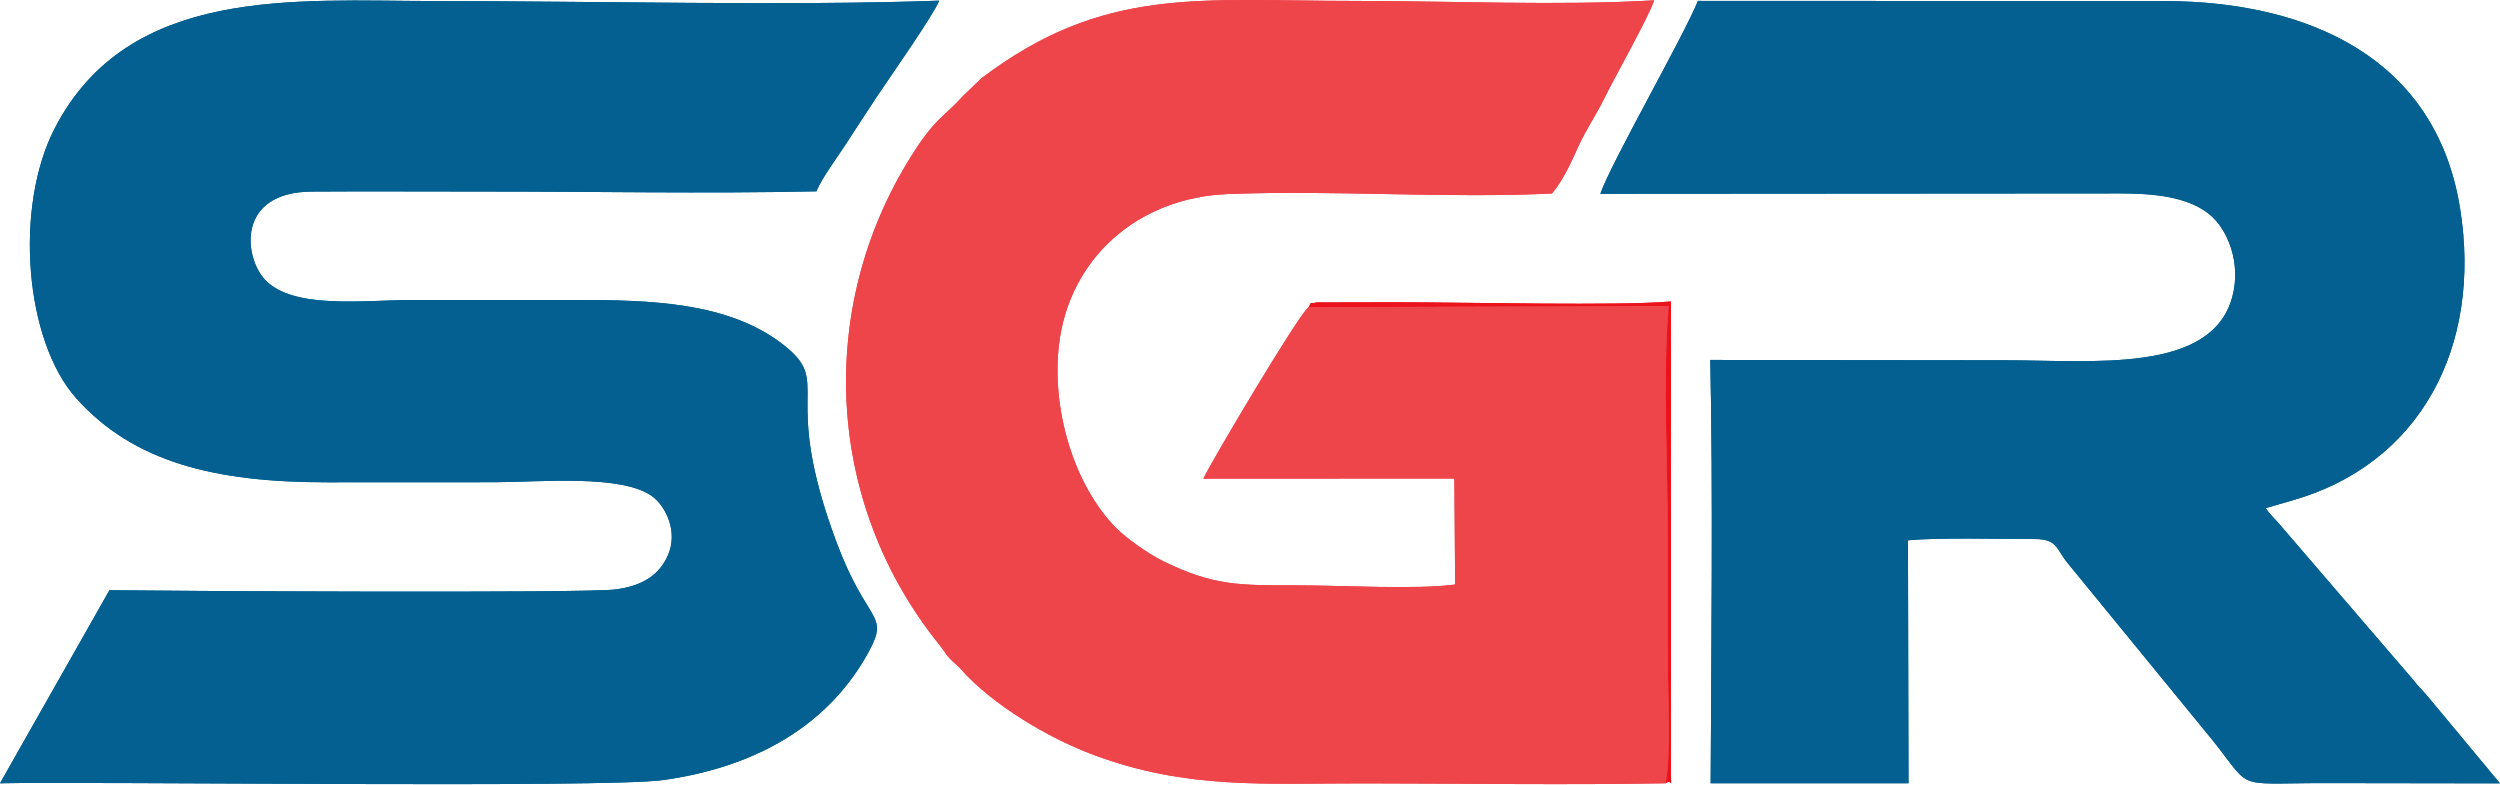
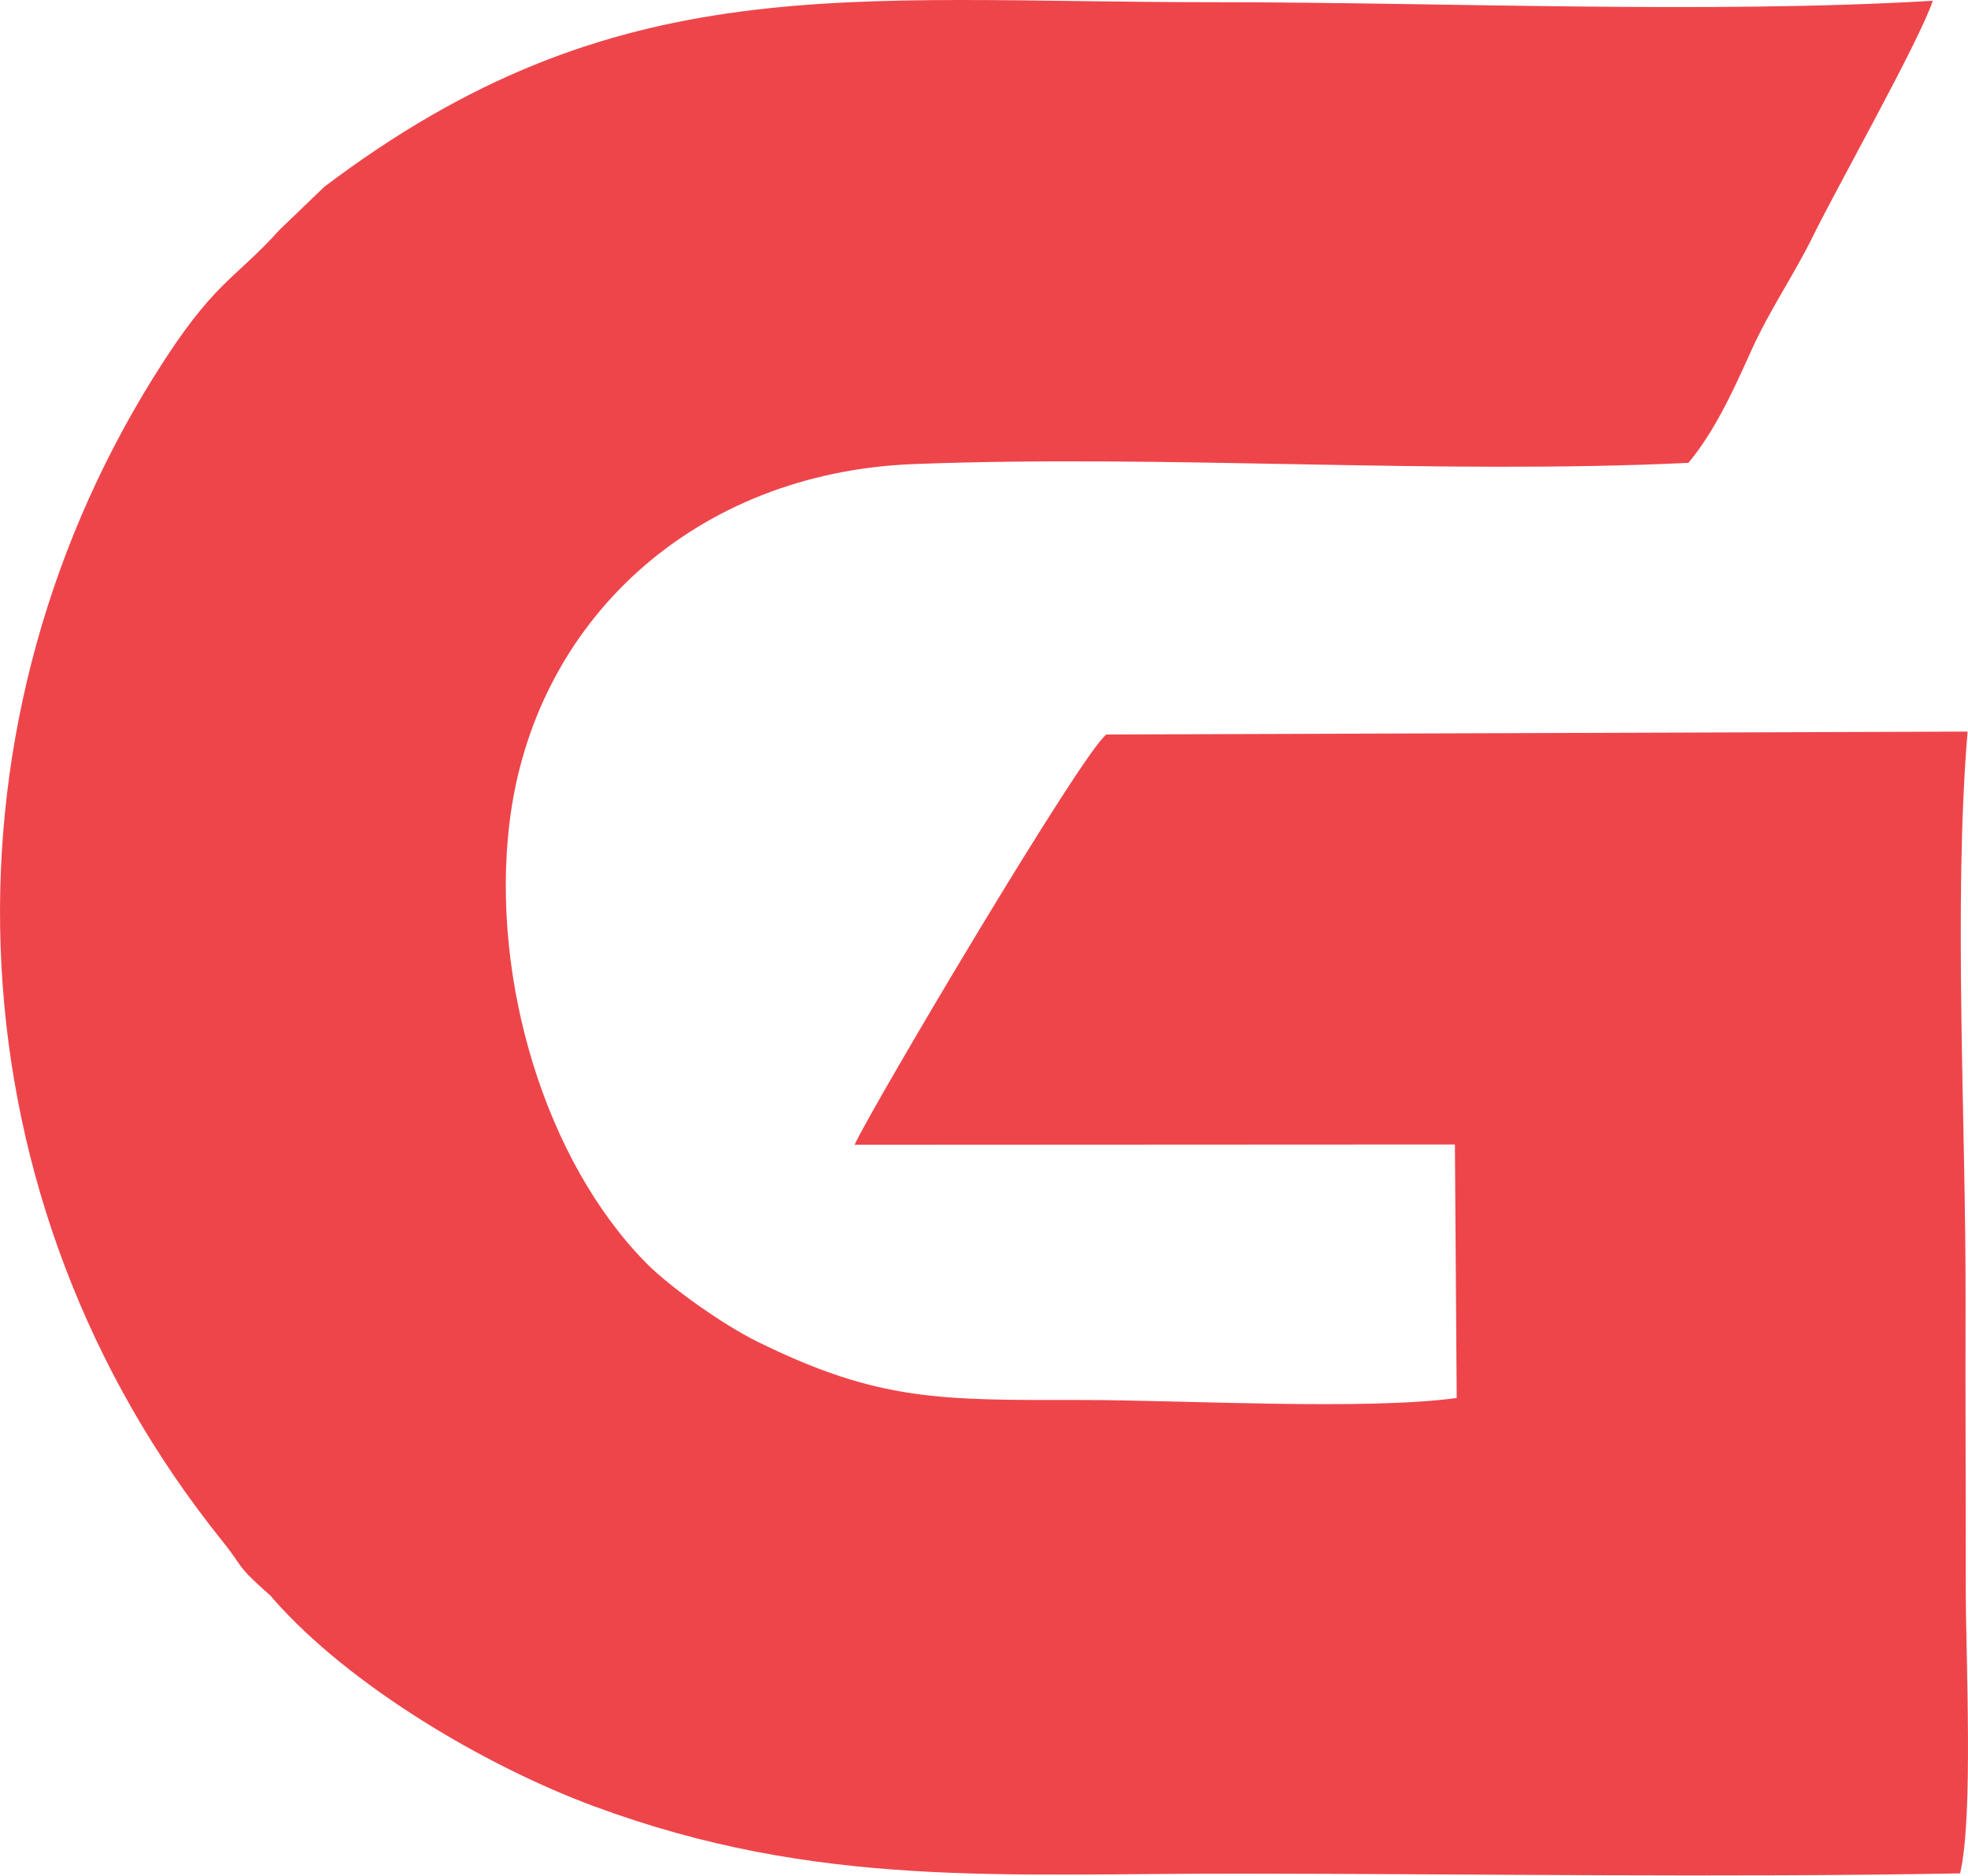
- <svg xmlns="http://www.w3.org/2000/svg" xml:space="preserve" width="288.721mm" height="90.562mm" version="1.1" style="shape-rendering:geometricPrecision; text-rendering:geometricPrecision; image-rendering:optimizeQuality; fill-rule:evenodd; clip-rule:evenodd" viewBox="0 0 29268.51 9180.53">
+ <svg xmlns="http://www.w3.org/2000/svg" xml:space="preserve" width="94.93mm" height="90.46mm" version="1.1" style="shape-rendering:geometricPrecision; text-rendering:geometricPrecision; image-rendering:optimizeQuality; fill-rule:evenodd; clip-rule:evenodd" viewBox="0 0 10091.33 9616.2">
  <defs>
    <style type="text/css">
   
-     .fil0 {fill:#036090}
-     .fil2 {fill:#EB131B}
-     .fil1 {fill:#EE454B}
+     .fil0 {fill:#EE454B}
   
  </style>
  </defs>
  <g id="Capa_x0020_1">
-     <path class="fil0" d="M1281.18 6909.91l-1281.18 2260.36c1009.63,-23.04 7080.47,57.74 7760.66,-37.33 1177.25,-164.55 1974.56,-705.52 2406.64,-1496.58 252.81,-462.84 -12.13,-319.78 -372.99,-1285.59 -669.81,-1792.68 -31.36,-1849.63 -621.44,-2313.23 -648.61,-509.6 -1593.59,-524.26 -2411.27,-525.3 -643.71,-0.82 -1287.47,1.15 -1931.15,0.13 -563.41,-0.89 -1394.17,114.91 -1726.32,-235.95 -247.44,-261.38 -340.97,-1027.17 545.19,-1033.53 655.41,-4.7 1312.3,0.08 1967.89,-0.42 1306.12,-0.97 2637.76,26.08 3940.38,-2.56 71.32,-166.19 234.03,-382.06 345.66,-552.95 126.39,-193.48 241.11,-374.39 367.73,-563.14 146.03,-217.68 655.54,-944.82 724.54,-1116.24 -1715.64,62.67 -4080.8,5.29 -5914.75,4.69 -1610.3,-0.53 -3578.24,-188.01 -4442.36,1494.49 -472.09,919.19 -351.41,2479.79 255.98,3157.89 668.65,746.48 1620.65,982.35 2934.71,981.9 655.64,-0.23 1311.28,-0.12 1966.92,-0.95 513.01,-0.65 1500.35,-97.45 1848.05,171.11 153.92,118.9 297.12,414.01 173.9,688.05 -99.27,220.76 -282.48,349.91 -603.08,395.3 -342.07,48.44 -5426.7,17.62 -5933.72,9.83z" />
-     <path class="fil1" d="M19499.88 9170.1c65.96,-280.7 27.35,-1061.39 27.72,-1397.24 0.5,-464.64 -2.43,-929.69 -0.99,-1394.72 2.66,-861.99 -60.47,-1954.96 9.84,-2797l-4215.14 14.11c-109.87,71.46 -1146.68,1819.51 -1233.22,2008.32l2938.75 -1.47 8.79 1240.9c-446.98,61.71 -1344.62,9.79 -1834.16,9.93 -691.02,0.19 -992.11,8.31 -1586.99,-284.56 -176.75,-87.02 -433.69,-272.03 -544.09,-383.5 -496.51,-501.35 -761.92,-1386.35 -672.52,-2149.21 117.09,-999.12 911.04,-1723.02 1979.62,-1764.06 1245.74,-47.84 2552.68,52.89 3792.24,-5.92 135.36,-160.96 232.86,-384.04 309.53,-553.07 90.64,-199.83 205.55,-363.44 300.25,-556.17 121.26,-246.84 520.57,-954.62 586.64,-1152.56 -1106.13,64.85 -2394.82,6.83 -3520.96,6.95 -1808.18,0.18 -2921.3,-177.87 -4352.64,903.4l-219.6 211.02c-226.53,251.87 -320.02,246.61 -612.55,714.98 -1103.48,1766.83 -1003.13,4042.49 333.06,5703.39 100.78,125.28 66.25,115.11 198.43,234.21 56.6,51 19.93,14.09 54.12,52.88 368.32,417.77 1026.18,810.62 1567.55,1011.07 1092.47,404.5 1996.57,327.88 3174.67,329.4 1164.41,1.5 2349.94,19.96 3511.66,-1.08z" />
-     <path class="fil0" d="M18735.61 2268.83l6085.85 -4.34c391.53,0.12 787.31,36.73 1044.35,244.32 213.57,172.51 374.6,567.21 269.49,963.05 -240.94,907.28 -1635.44,745.15 -2672.8,746.06l-3439.68 -3.8c32.96,1522.72 11.68,3398.04 4.37,4955.5l2316.42 0.24 -6.37 -2844.3c373.99,-34.92 1065.1,-14.54 1482.88,-14.9 271.51,-0.33 251.92,120.77 389.71,285.22l1592.69 1947.17c612.66,730.48 268.37,624.89 1414.99,625.09l2050.99 3.05 -836 -1005.52c-71.44,-86.26 -115.39,-122.03 -182.74,-209.38l-1537.14 -1788.81c-58.93,-73.73 -137.14,-140.15 -186.5,-218.51l284.61 -83.18c1519.81,-417.64 2252.92,-1803.7 1989.66,-3430.99 -285.7,-1765.87 -1785.44,-2414.79 -3442.5,-2422.2l-5479.7 -2.1c-162.24,405.8 -1017.22,1896.53 -1142.58,2258.3z" />
-     <path class="fil2" d="M19499.88 9170.1c76.64,-60.35 66.48,85.78 61.84,-109.81l0.7 -5530.63c-604.23,52.96 -2402.83,9.2 -3216.57,8.89l-929.14 2.04c-109.14,24.77 -49.65,-18.93 -95.4,54.66l4215.14 -14.11c-70.31,842.04 -7.19,1935.01 -9.84,2797 -1.44,465.03 1.49,930.08 0.99,1394.72 -0.36,335.85 38.25,1116.54 -27.72,1397.24z" />
-     <path class="fil0" d="M1281.18 6909.91l-1281.18 2260.36c1009.63,-23.04 7080.47,57.74 7760.66,-37.33 1177.25,-164.55 1974.56,-705.52 2406.64,-1496.58 252.81,-462.84 -12.13,-319.78 -372.99,-1285.59 -669.81,-1792.68 -31.36,-1849.63 -621.44,-2313.23 -648.61,-509.6 -1593.59,-524.26 -2411.27,-525.3 -643.71,-0.82 -1287.47,1.15 -1931.15,0.13 -563.41,-0.89 -1394.17,114.91 -1726.32,-235.95 -247.44,-261.38 -340.97,-1027.17 545.19,-1033.53 655.41,-4.7 1312.3,0.08 1967.89,-0.42 1306.12,-0.97 2637.76,26.08 3940.38,-2.56 71.32,-166.19 234.03,-382.06 345.66,-552.95 126.39,-193.48 241.11,-374.39 367.73,-563.14 146.03,-217.68 655.54,-944.82 724.54,-1116.24 -1715.64,62.67 -4080.8,5.29 -5914.75,4.69 -1610.3,-0.53 -3578.24,-188.01 -4442.36,1494.49 -472.09,919.19 -351.41,2479.79 255.98,3157.89 668.65,746.48 1620.65,982.35 2934.71,981.9 655.64,-0.23 1311.28,-0.12 1966.92,-0.95 513.01,-0.65 1500.35,-97.45 1848.05,171.11 153.92,118.9 297.12,414.01 173.9,688.05 -99.27,220.76 -282.48,349.91 -603.08,395.3 -342.07,48.44 -5426.7,17.62 -5933.72,9.83z" />
-     <path class="fil1" d="M19499.88 9170.1c65.96,-280.7 27.35,-1061.39 27.72,-1397.24 0.5,-464.64 -2.43,-929.69 -0.99,-1394.72 2.66,-861.99 -60.47,-1954.96 9.84,-2797l-4215.14 14.11c-109.87,71.46 -1146.68,1819.51 -1233.22,2008.32l2938.75 -1.47 8.79 1240.9c-446.98,61.71 -1344.62,9.79 -1834.16,9.93 -691.02,0.19 -992.11,8.31 -1586.99,-284.56 -176.75,-87.02 -433.69,-272.03 -544.09,-383.5 -496.51,-501.35 -761.92,-1386.35 -672.52,-2149.21 117.09,-999.12 911.04,-1723.02 1979.62,-1764.06 1245.74,-47.84 2552.68,52.89 3792.24,-5.92 135.36,-160.96 232.86,-384.04 309.53,-553.07 90.64,-199.83 205.55,-363.44 300.25,-556.17 121.26,-246.84 520.57,-954.62 586.64,-1152.56 -1106.13,64.85 -2394.82,6.83 -3520.96,6.95 -1808.18,0.18 -2921.3,-177.87 -4352.64,903.4l-219.6 211.02c-226.53,251.87 -320.02,246.61 -612.55,714.98 -1103.48,1766.83 -1003.13,4042.49 333.06,5703.39 100.78,125.28 66.25,115.11 198.43,234.21 56.6,51 19.93,14.09 54.12,52.88 368.32,417.77 1026.18,810.62 1567.55,1011.07 1092.47,404.5 1996.57,327.88 3174.67,329.4 1164.41,1.5 2349.94,19.96 3511.66,-1.08z" />
-     <path class="fil0" d="M18735.61 2268.83l6085.85 -4.34c391.53,0.12 787.31,36.73 1044.35,244.32 213.57,172.51 374.6,567.21 269.49,963.05 -240.94,907.28 -1635.44,745.15 -2672.8,746.06l-3439.68 -3.8c32.96,1522.72 11.68,3398.04 4.37,4955.5l2316.42 0.24 -6.37 -2844.3c373.99,-34.92 1065.1,-14.54 1482.88,-14.9 271.51,-0.33 251.92,120.77 389.71,285.22l1592.69 1947.17c612.66,730.48 268.37,624.89 1414.99,625.09l2050.99 3.05 -836 -1005.52c-71.44,-86.26 -115.39,-122.03 -182.74,-209.38l-1537.14 -1788.81c-58.93,-73.73 -137.14,-140.15 -186.5,-218.51l284.61 -83.18c1519.81,-417.64 2252.92,-1803.7 1989.66,-3430.99 -285.7,-1765.87 -1785.44,-2414.79 -3442.5,-2422.2l-5479.7 -2.1c-162.24,405.8 -1017.22,1896.53 -1142.58,2258.3z" />
-     <path class="fil2" d="M19499.88 9170.1c76.64,-60.35 66.48,85.78 61.84,-109.81l0.7 -5530.63c-604.23,52.96 -2402.83,9.2 -3216.57,8.89l-929.14 2.04c-109.14,24.77 -49.65,-18.93 -95.4,54.66l4215.14 -14.11c-70.31,842.04 -7.19,1935.01 -9.84,2797 -1.44,465.03 1.49,930.08 0.99,1394.72 -0.36,335.85 38.25,1116.54 -27.72,1397.24z" />
+     <path class="fil0" d="M10050.87 9605.72c69.1,-294.04 28.65,-1111.82 29.03,-1463.62 0.52,-486.72 -2.55,-973.86 -1.04,-1460.97 2.78,-902.94 -63.34,-2047.82 10.31,-2929.87l-4415.38 14.78c-115.09,74.85 -1201.15,1905.95 -1291.8,2103.72l3078.35 -1.54 9.21 1299.84c-468.22,64.64 -1408.5,10.26 -1921.29,10.41 -723.84,0.2 -1039.24,8.71 -1662.38,-298.08 -185.15,-91.15 -454.3,-284.96 -569.94,-401.72 -520.1,-525.17 -798.11,-1452.2 -704.47,-2251.3 122.65,-1046.58 954.32,-1804.88 2073.66,-1847.86 1304.92,-50.11 2673.94,55.4 3972.39,-6.2 141.79,-168.61 243.93,-402.28 324.24,-579.34 94.94,-209.32 215.32,-380.71 314.51,-582.59 127.02,-258.57 545.3,-999.97 614.51,-1207.31 -1158.68,67.93 -2508.59,7.16 -3688.23,7.28 -1894.07,0.19 -3060.08,-186.32 -4559.41,946.32l-230.04 221.04c-237.29,263.84 -335.23,258.32 -641.64,748.95 -1155.9,1850.76 -1050.78,4234.52 348.88,5974.33 105.57,131.23 69.39,120.58 207.85,245.34 59.29,53.42 20.88,14.76 56.69,55.39 385.81,437.61 1074.93,849.13 1642.01,1059.1 1144.36,423.71 2091.42,343.46 3325.49,345.05 1219.72,1.57 2461.58,20.91 3678.48,-1.14z" />
  </g>
</svg>
